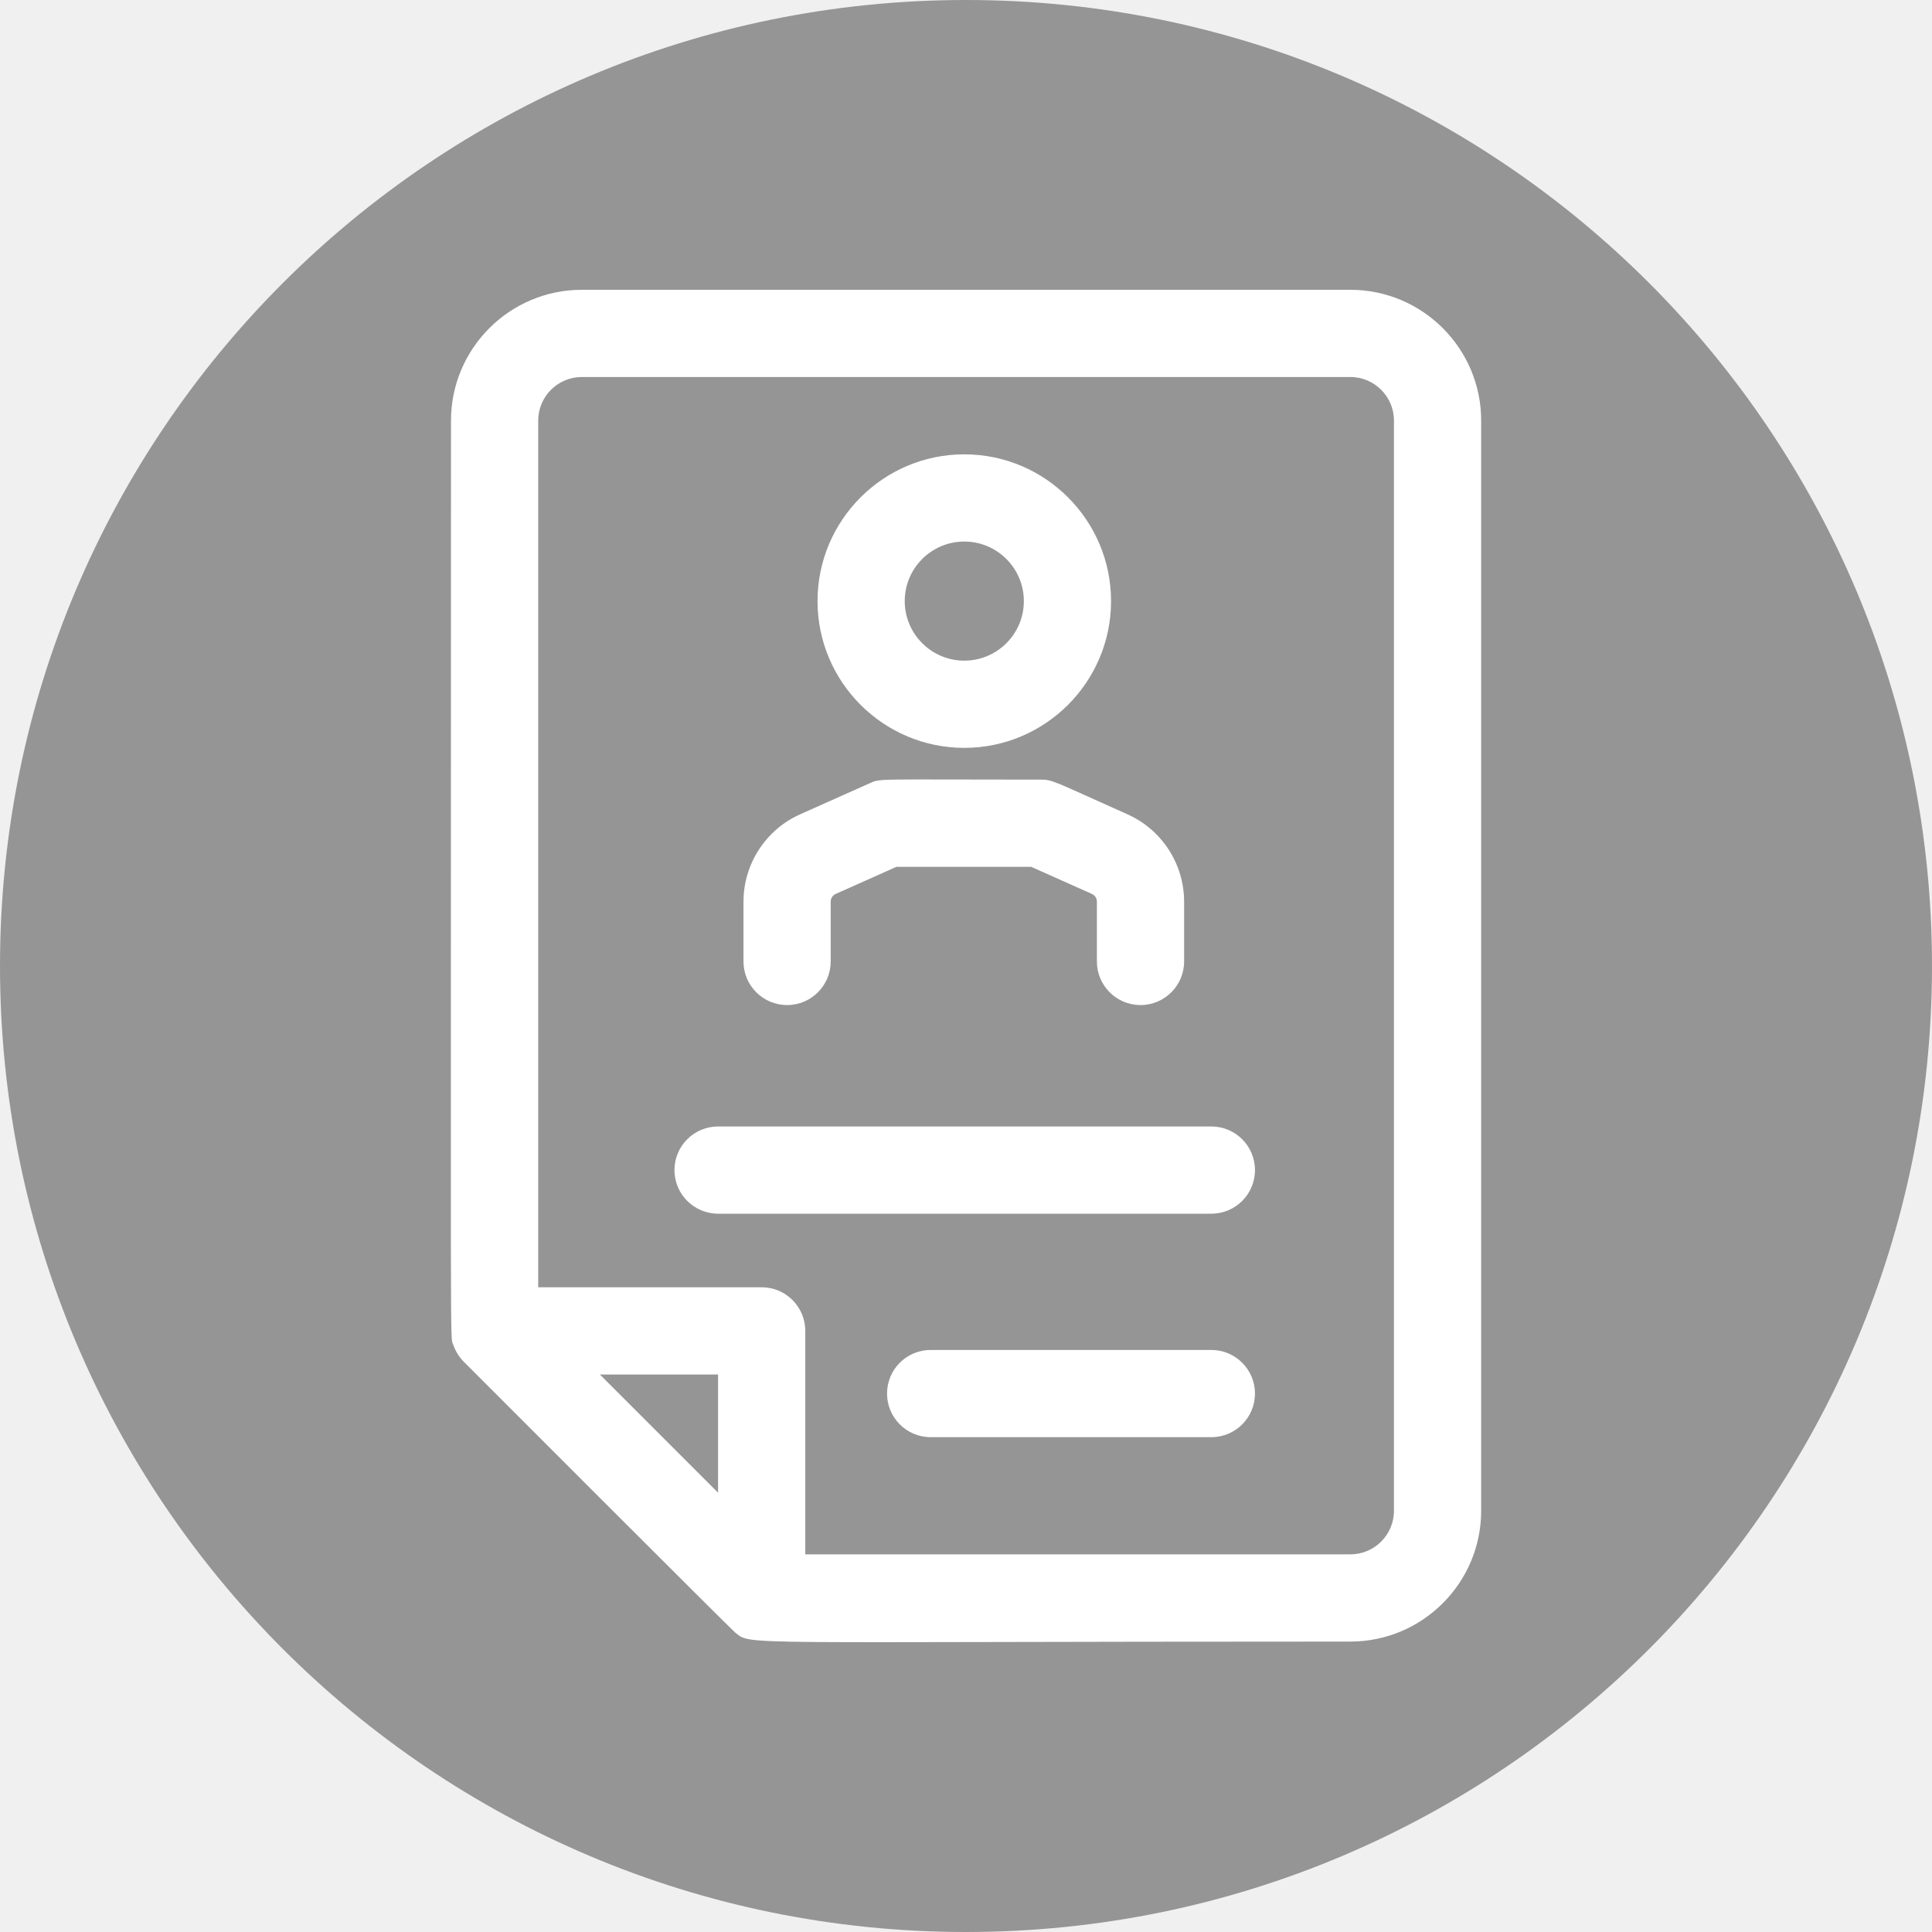
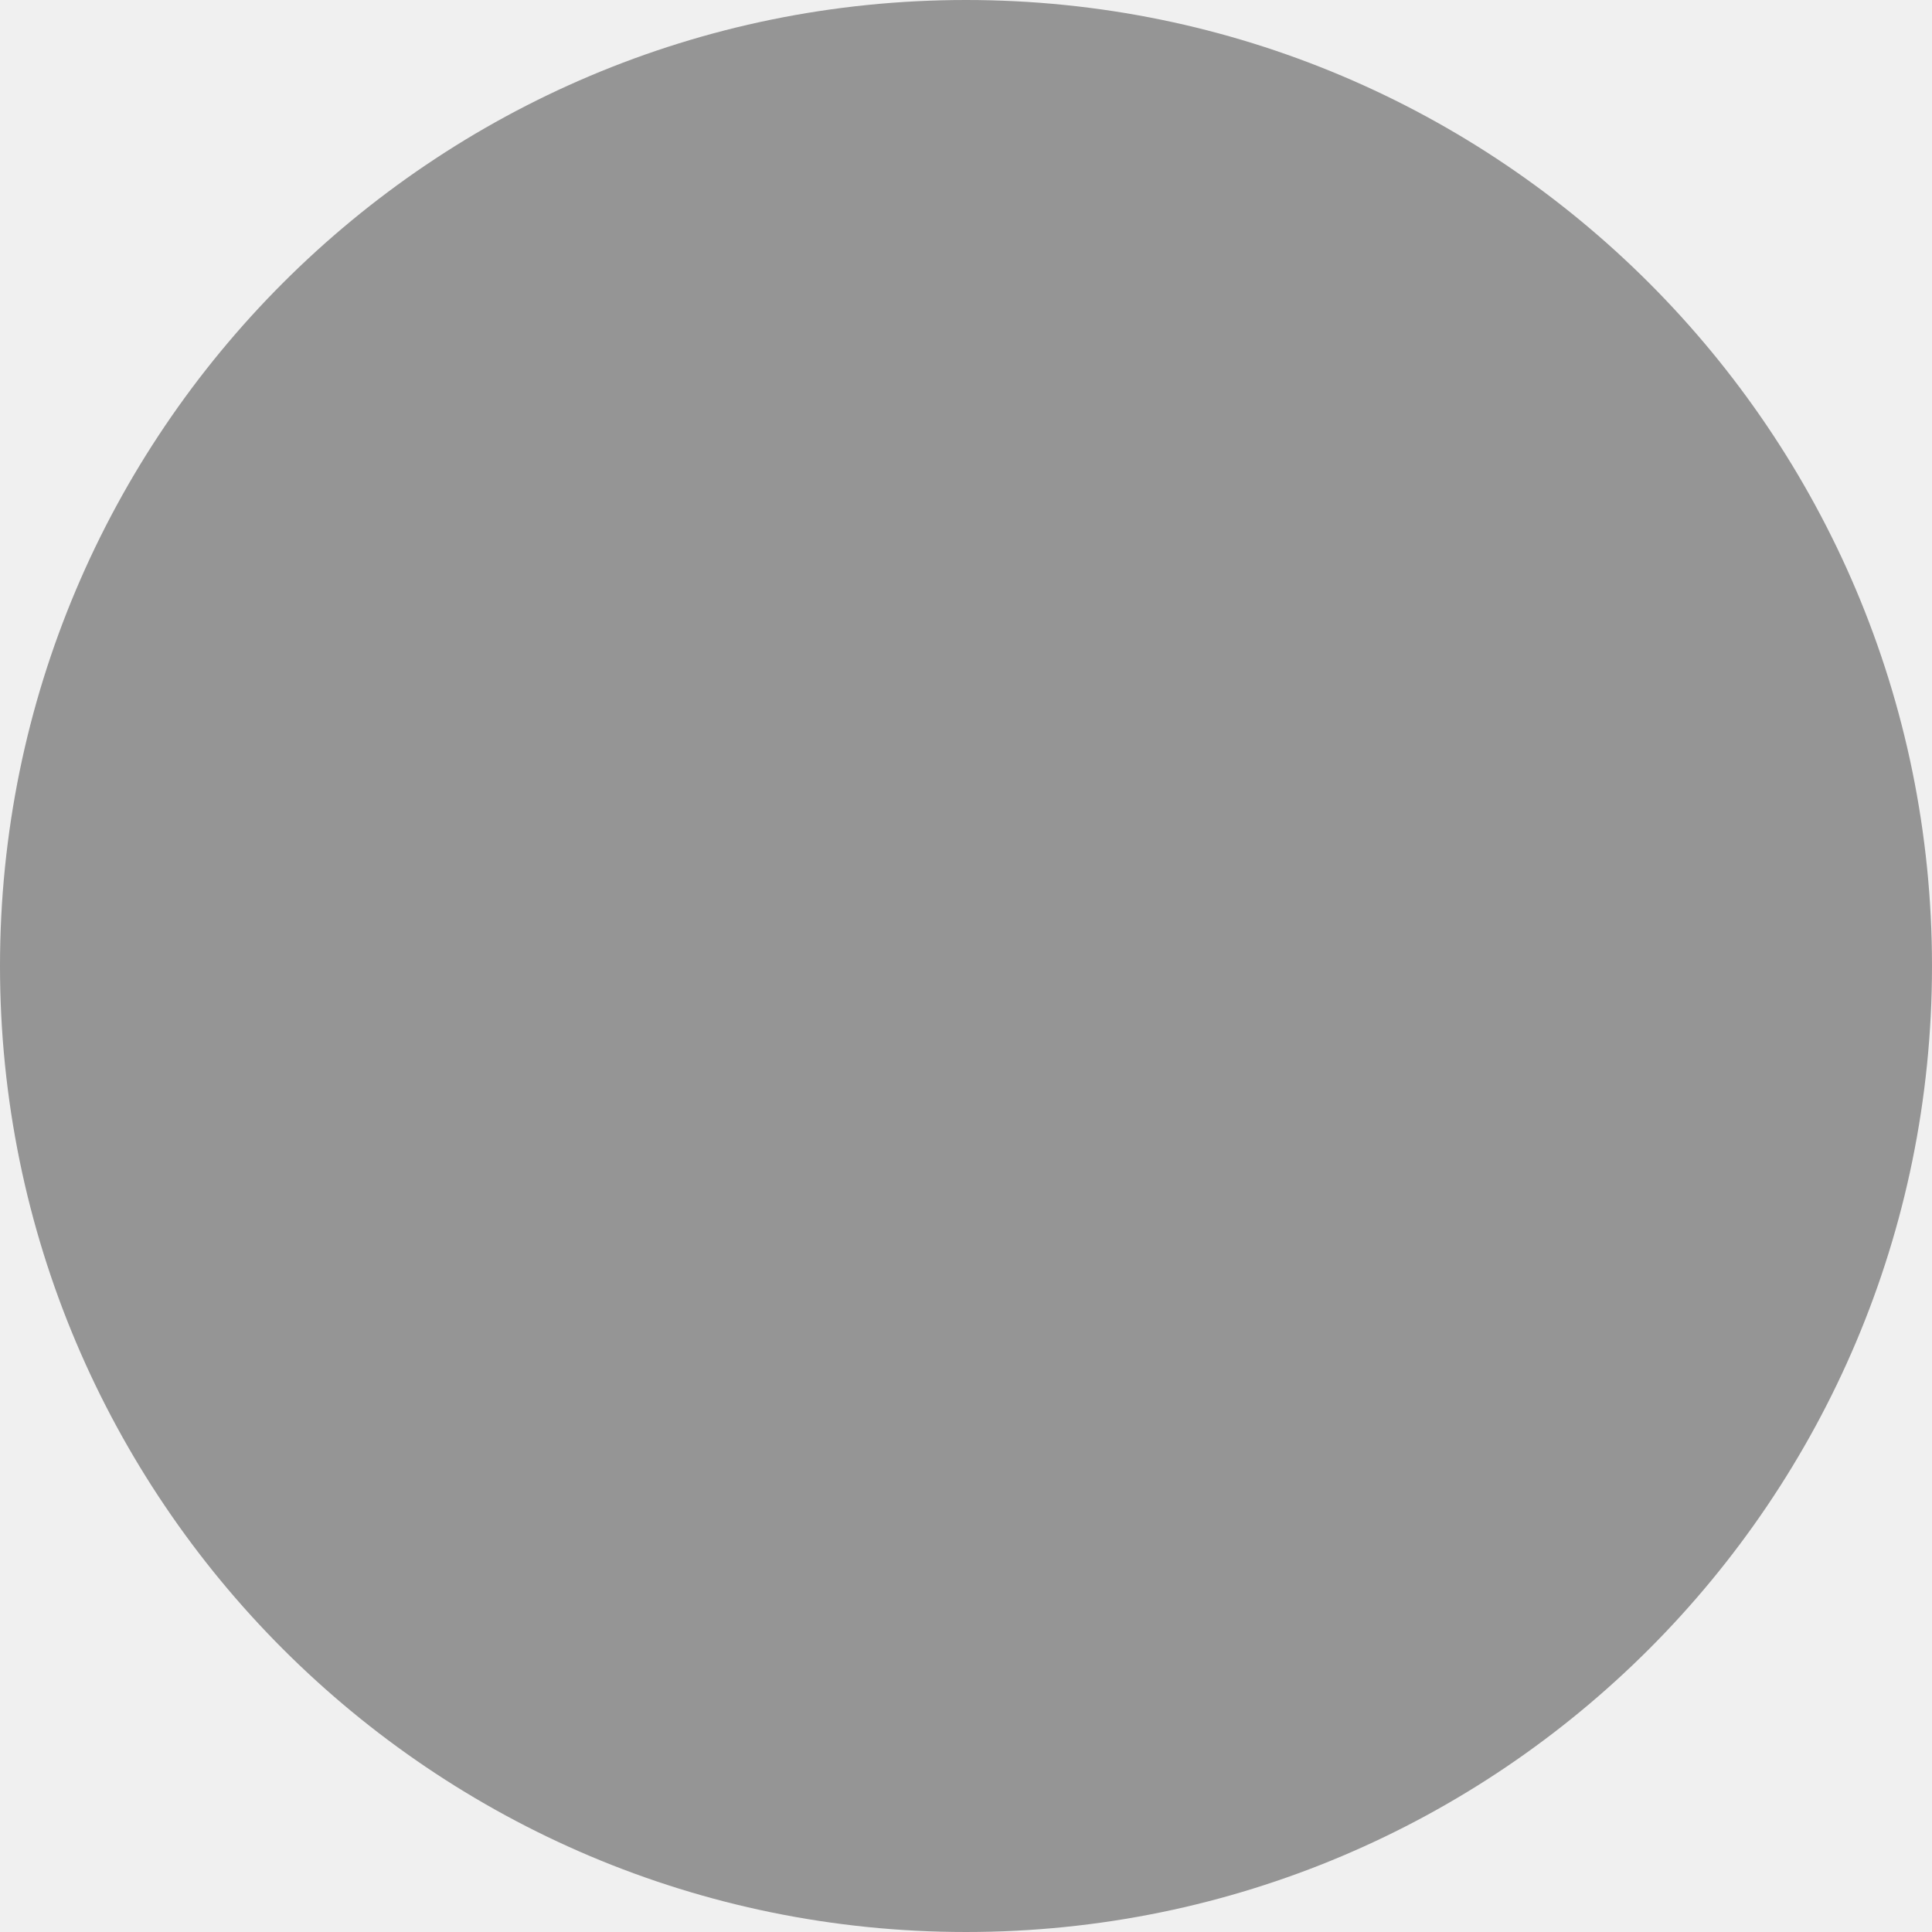
- <svg xmlns="http://www.w3.org/2000/svg" version="1.1" width="40" height="40" x="0" y="0" viewBox="0 0 496.231 496.231" style="enable-background:new 0 0 512 512" xml:space="preserve" class="">
+ <svg xmlns="http://www.w3.org/2000/svg" version="1.1" width="30" height="30" x="0" y="0" viewBox="0 0 496.231 496.231" style="enable-background:new 0 0 512 512" xml:space="preserve" class="">
  <circle r="248.115" cx="248.115" cy="248.115" fill="#959595" shape="circle" />
  <g transform="matrix(0.7,0,0,0.7,74.43463,74.43473)">
-     <path d="m389.145 0h-282c-26.468 0-48 21.533-48 48 0 356.953-.389 335.402.829 339.058.817 2.446 2.185 4.573 3.831 6.227.998 1.002 98.184 98.301 99.598 99.387 6.322 4.869-3.396 3.328 225.742 3.328 26.468 0 48-21.533 48-48v-400c0-26.467-21.532-48-48-48zm-232 441.373-43.373-43.373h43.373zm248 6.627c0 8.822-7.178 16-16 16h-200v-82c0-8.836-7.163-16-16-16h-82v-318c0-8.822 7.178-16 16-16h282c8.822 0 16 7.178 16 16zm-51-125c0 8.836-7.163 16-16 16h-181c-8.837 0-16-7.164-16-16s7.163-16 16-16h181c8.837 0 16 7.164 16 16zm0 82c0 8.836-7.163 16-16 16h-103c-8.837 0-16-7.164-16-16s7.163-16 16-16h103c8.837 0 16 7.164 16 16zm-106.656-236.923c29.694 0 53.852-24.158 53.852-53.852s-24.157-53.852-53.852-53.852-53.852 24.158-53.852 53.852 24.158 53.852 53.852 53.852zm0-75.704c12.049 0 21.852 9.803 21.852 21.852s-9.803 21.852-21.852 21.852-21.852-9.803-21.852-21.852 9.803-21.852 21.852-21.852zm-81.019 154.078v-21.938c0-13.835 8.163-26.42 20.797-32.062l25.376-11.331c4.255-1.9 1.275-1.39 62.806-1.39 4.498 0 4.344.417 31.899 12.72 12.634 5.642 20.797 18.227 20.797 32.062v21.938c0 8.836-7.163 16-16 16s-16-7.164-16-16v-21.938c0-1.227-.724-2.342-1.844-2.842l-22.263-9.94h-49.462l-22.263 9.94c-1.12.5-1.844 1.616-1.844 2.842v21.938c0 8.836-7.163 16-16 16s-15.999-7.163-15.999-15.999z" fill="#ffffff" data-original="#000000" style="" />
+     <path d="m389.145 0h-282c-26.468 0-48 21.533-48 48 0 356.953-.389 335.402.829 339.058.817 2.446 2.185 4.573 3.831 6.227.998 1.002 98.184 98.301 99.598 99.387 6.322 4.869-3.396 3.328 225.742 3.328 26.468 0 48-21.533 48-48v-400c0-26.467-21.532-48-48-48zm-232 441.373-43.373-43.373h43.373zm248 6.627c0 8.822-7.178 16-16 16h-200v-82c0-8.836-7.163-16-16-16h-82v-318c0-8.822 7.178-16 16-16h282c8.822 0 16 7.178 16 16zm-51-125c0 8.836-7.163 16-16 16h-181c-8.837 0-16-7.164-16-16s7.163-16 16-16h181c8.837 0 16 7.164 16 16zm0 82c0 8.836-7.163 16-16 16h-103c-8.837 0-16-7.164-16-16s7.163-16 16-16h103c8.837 0 16 7.164 16 16zm-106.656-236.923c29.694 0 53.852-24.158 53.852-53.852s-24.157-53.852-53.852-53.852-53.852 24.158-53.852 53.852 24.158 53.852 53.852 53.852zm0-75.704c12.049 0 21.852 9.803 21.852 21.852s-9.803 21.852-21.852 21.852-21.852-9.803-21.852-21.852 9.803-21.852 21.852-21.852zm-81.019 154.078v-21.938c0-13.835 8.163-26.42 20.797-32.062l25.376-11.331c4.255-1.9 1.275-1.39 62.806-1.39 4.498 0 4.344.417 31.899 12.72 12.634 5.642 20.797 18.227 20.797 32.062v21.938c0 8.836-7.163 16-16 16s-16-7.164-16-16v-21.938c0-1.227-.724-2.342-1.844-2.842l-22.263-9.94h-49.462l-22.263 9.94c-1.12.5-1.844 1.616-1.844 2.842v21.938c0 8.836-7.163 16-16 16s-15.999-7.163-15.999-15.999z" fill="transparent" data-original="#000000" style="" />
  </g>
</svg>
